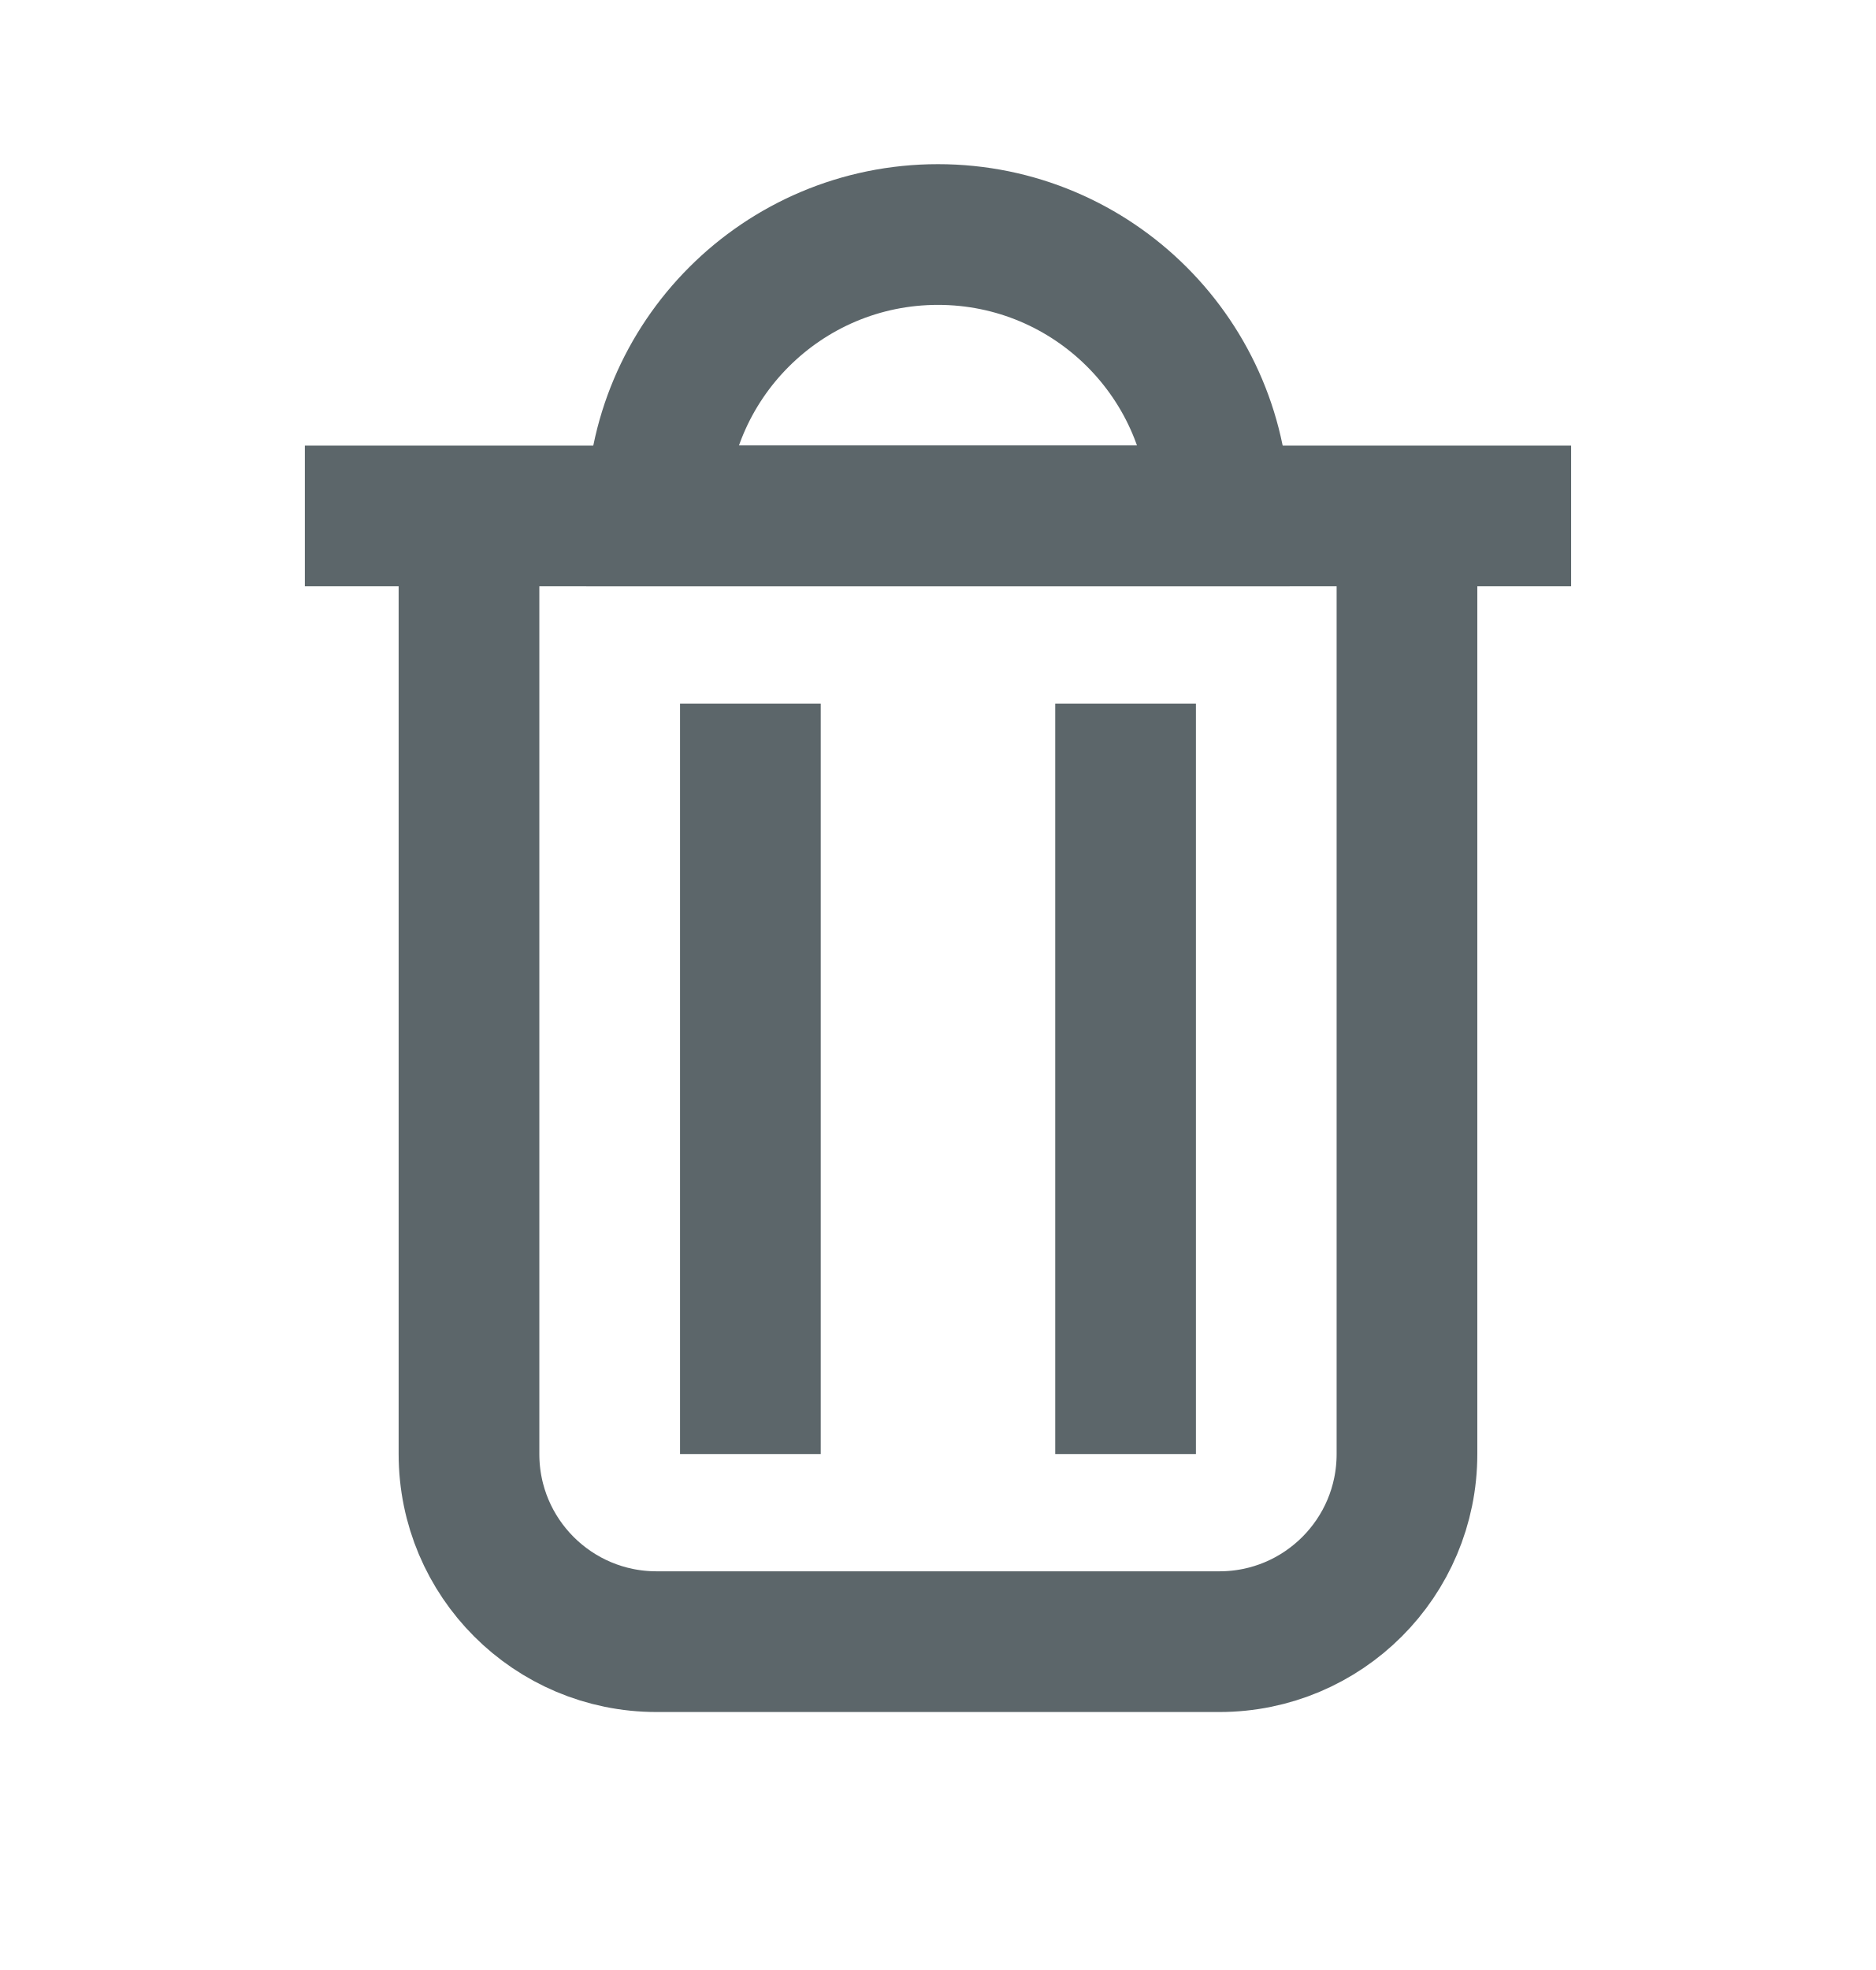
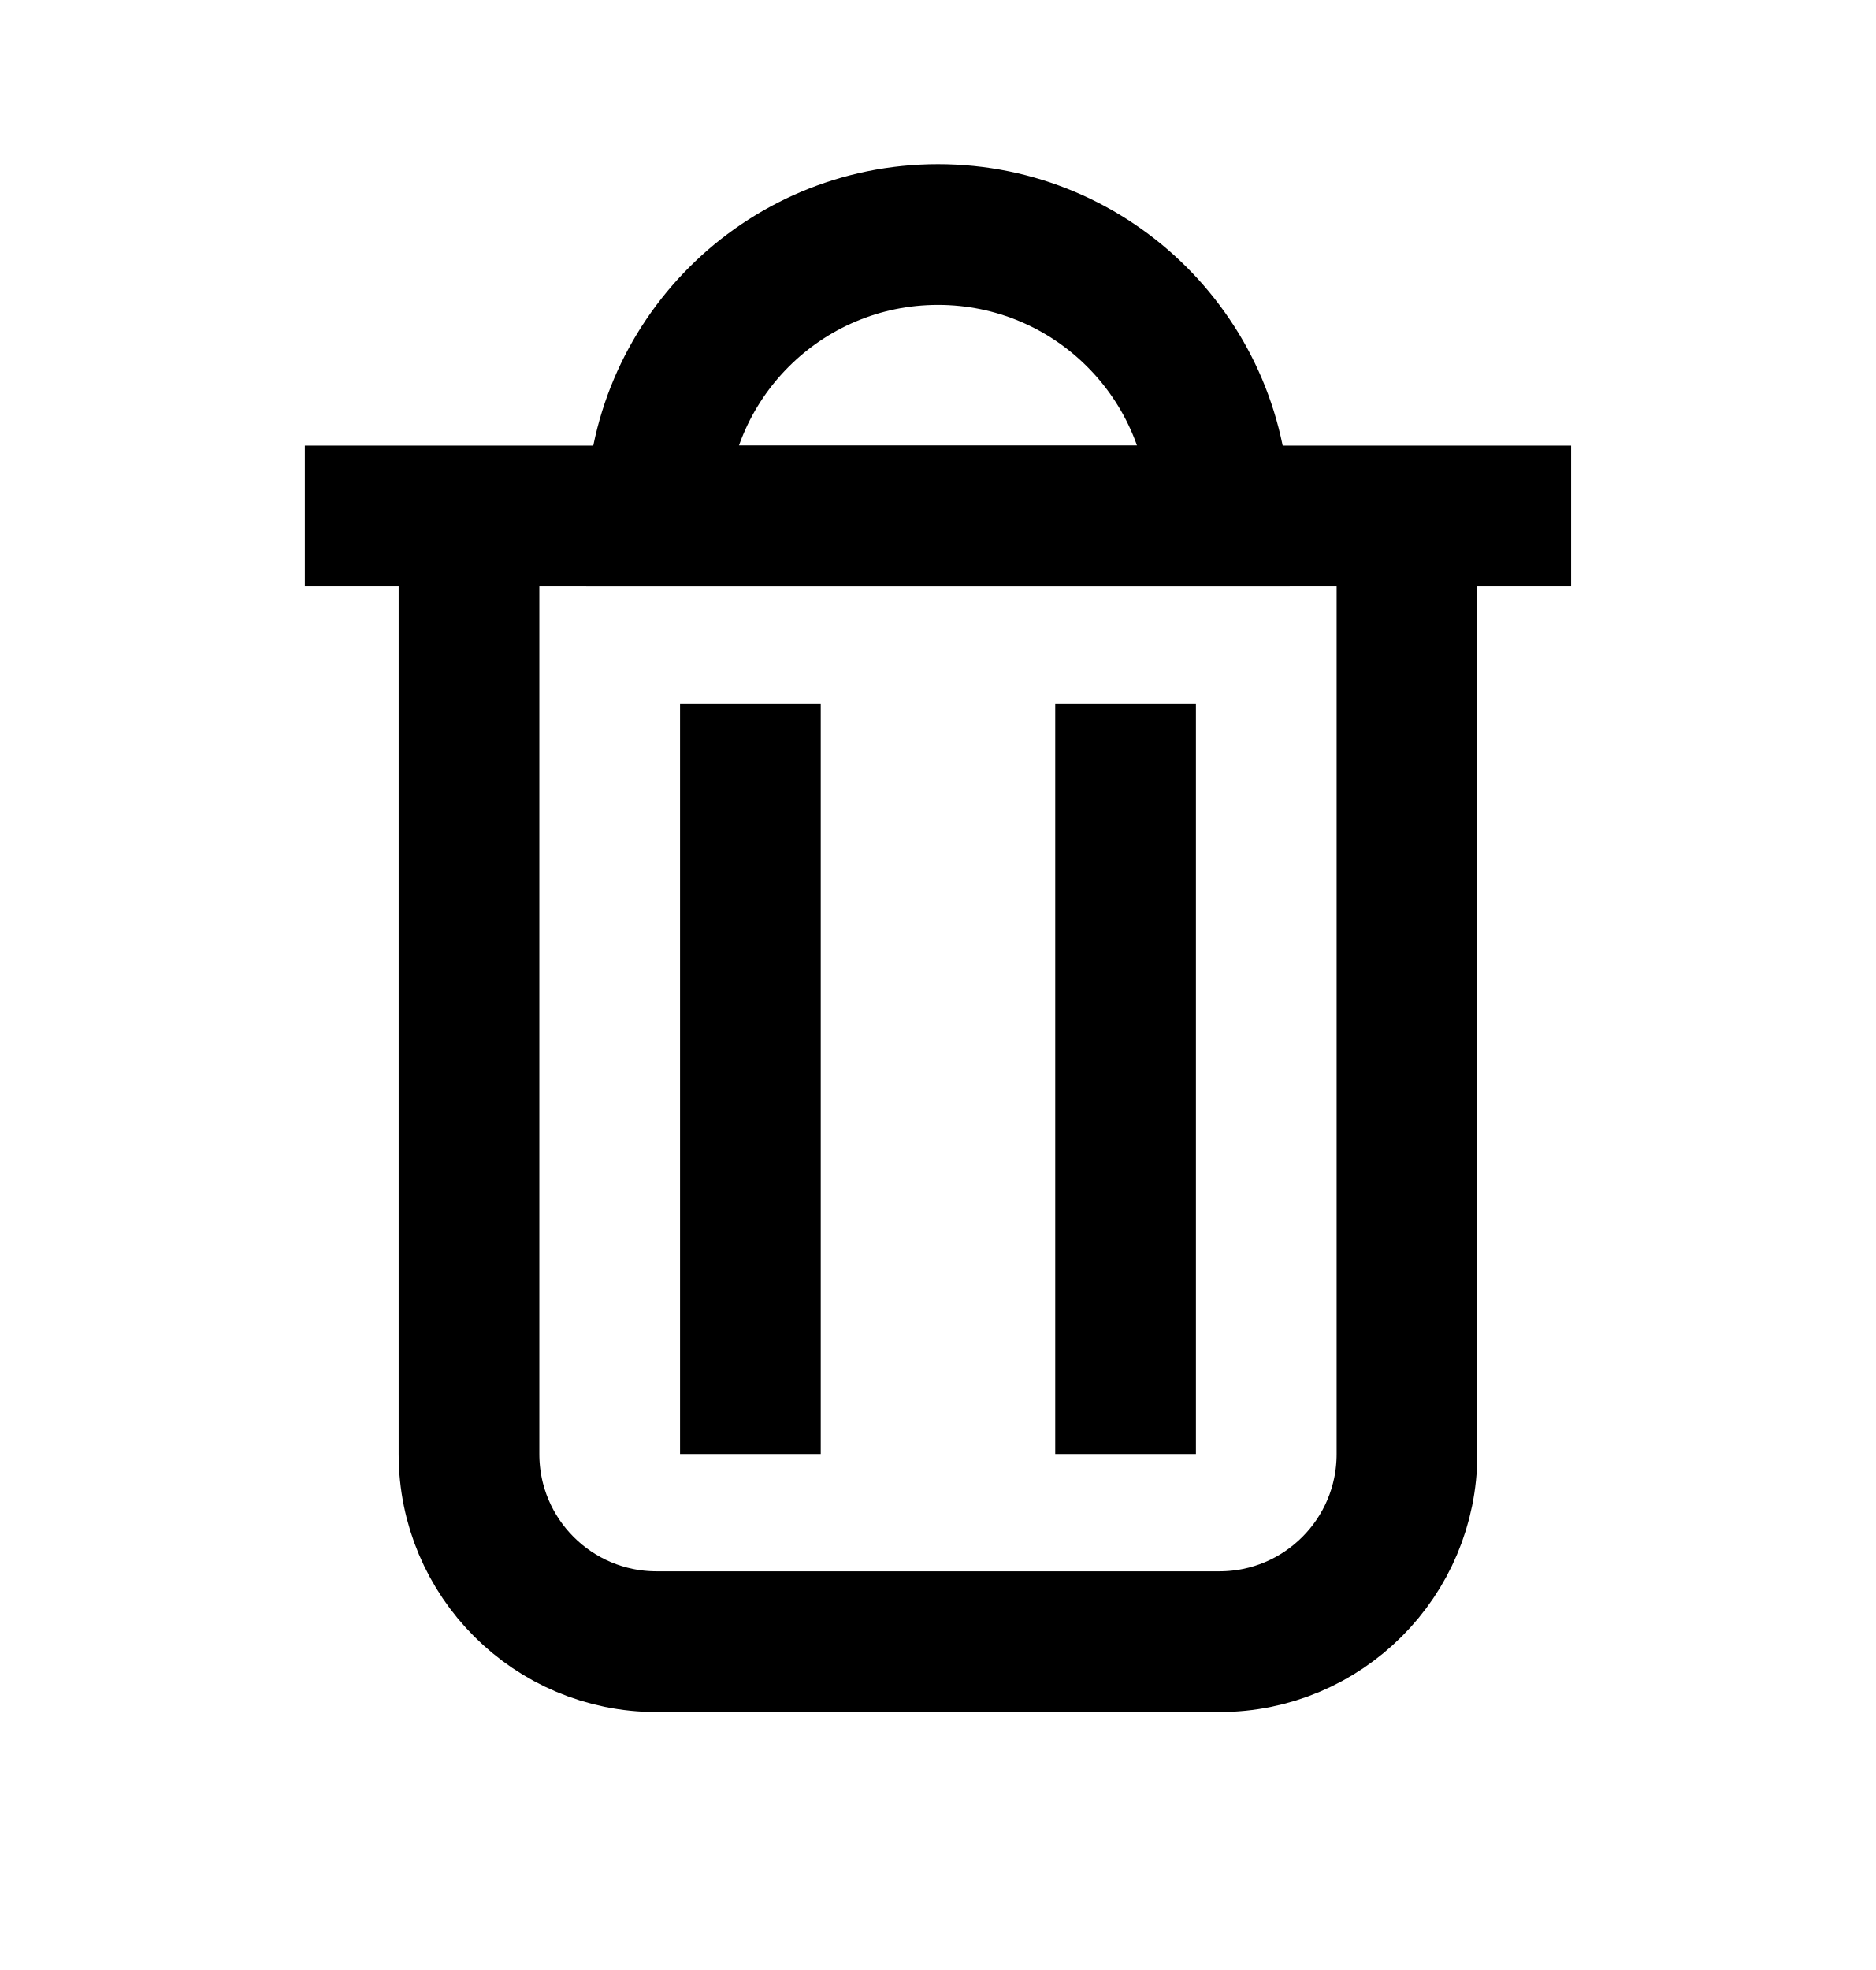
<svg xmlns="http://www.w3.org/2000/svg" width="20" height="21" viewBox="0 0 20 21" fill="none">
-   <path d="M5 5.5L5 15.5C5 16.605 5.895 17.5 7 17.5L13 17.5C14.105 17.5 15 16.605 15 15.5L15 5.5" stroke="#5C666A" stroke-width="1.5" />
-   <path d="M4 5.5H16" stroke="#5C666A" stroke-width="1.5" stroke-linecap="square" />
-   <path d="M7 5.5H13C13 3.843 11.657 2.5 10 2.5C8.343 2.5 7 3.843 7 5.5Z" stroke="#5C666A" stroke-width="1.5" />
-   <path d="M8 7.5V15.5" stroke="#5C666A" stroke-width="1.5" />
-   <path d="M12 7.5V15.5" stroke="#5C666A" stroke-width="1.5" />
+   <path d="M5 5.5L5 15.5C5 16.605 5.895 17.5 7 17.5L13 17.5C14.105 17.5 15 16.605 15 15.5L15 5.5" stroke="currentColor" stroke-width="1.5" />
+   <path d="M4 5.5H16" stroke="currentColor" stroke-width="1.5" stroke-linecap="square" />
+   <path d="M7 5.5H13C13 3.843 11.657 2.5 10 2.5C8.343 2.5 7 3.843 7 5.5Z" stroke="currentColor" stroke-width="1.5" />
+   <path d="M8 7.5V15.5" stroke="currentColor" stroke-width="1.5" />
+   <path d="M12 7.5V15.5" stroke="currentColor" stroke-width="1.5" />
</svg>
